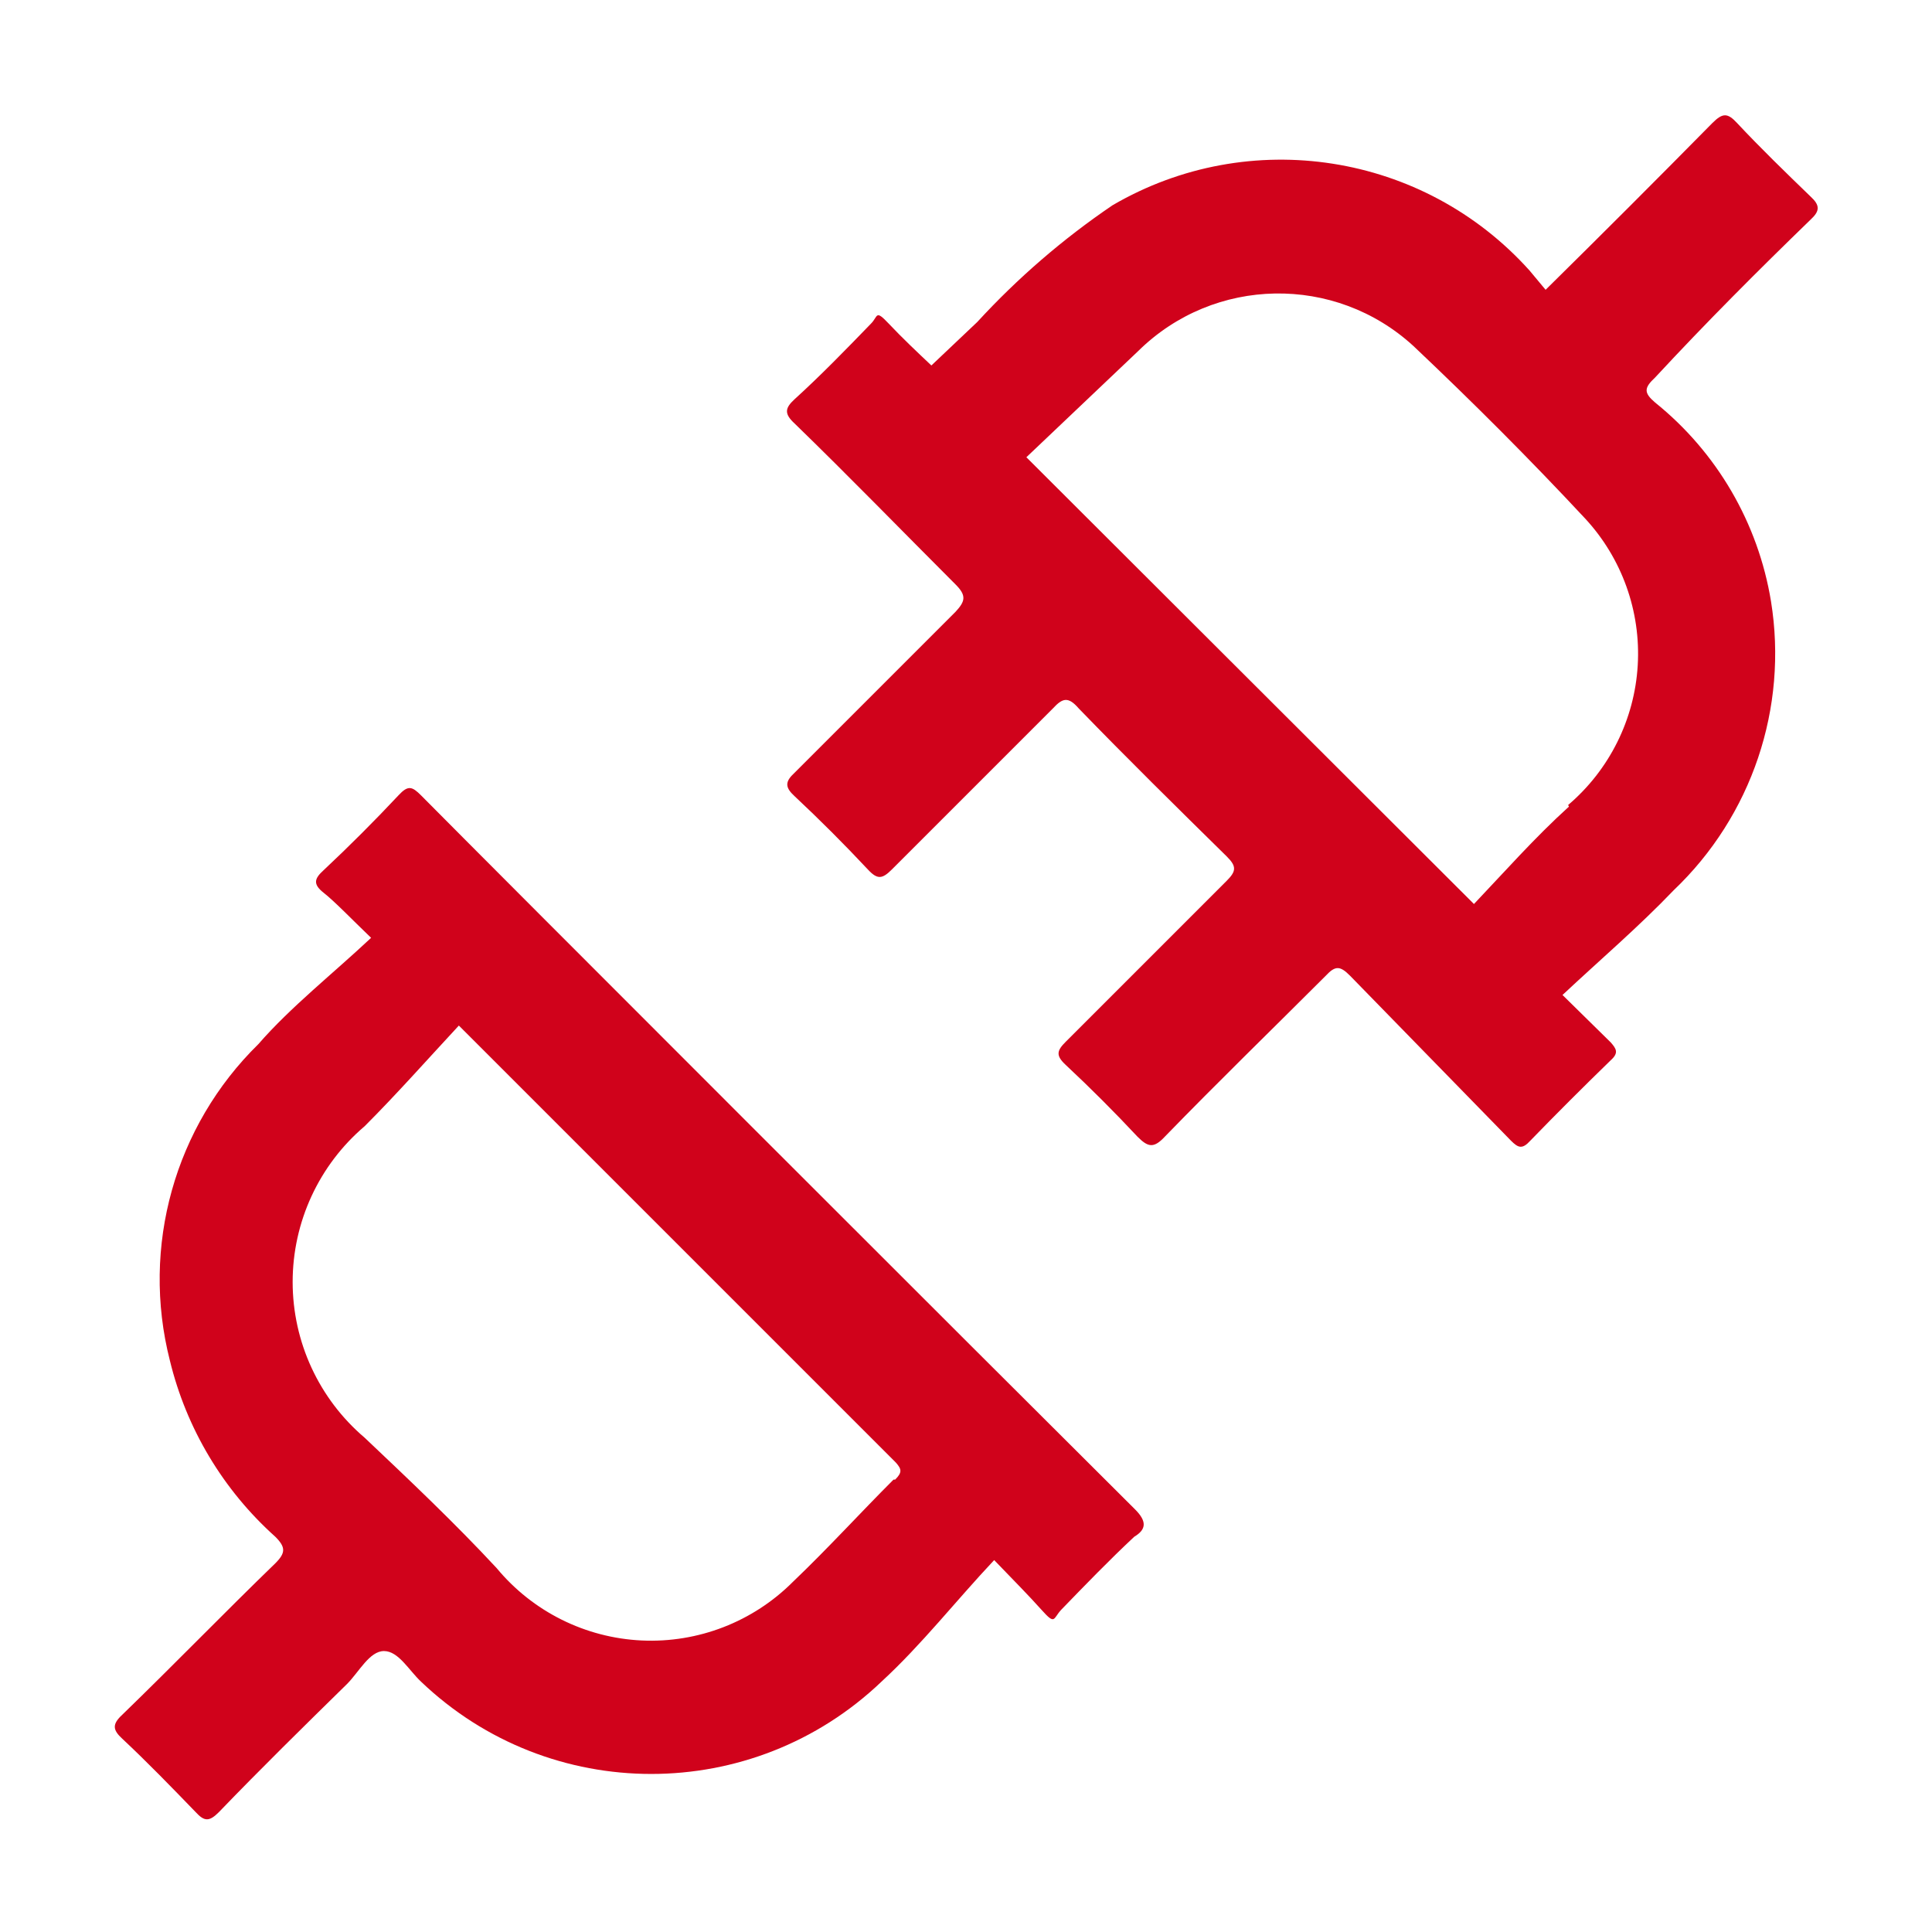
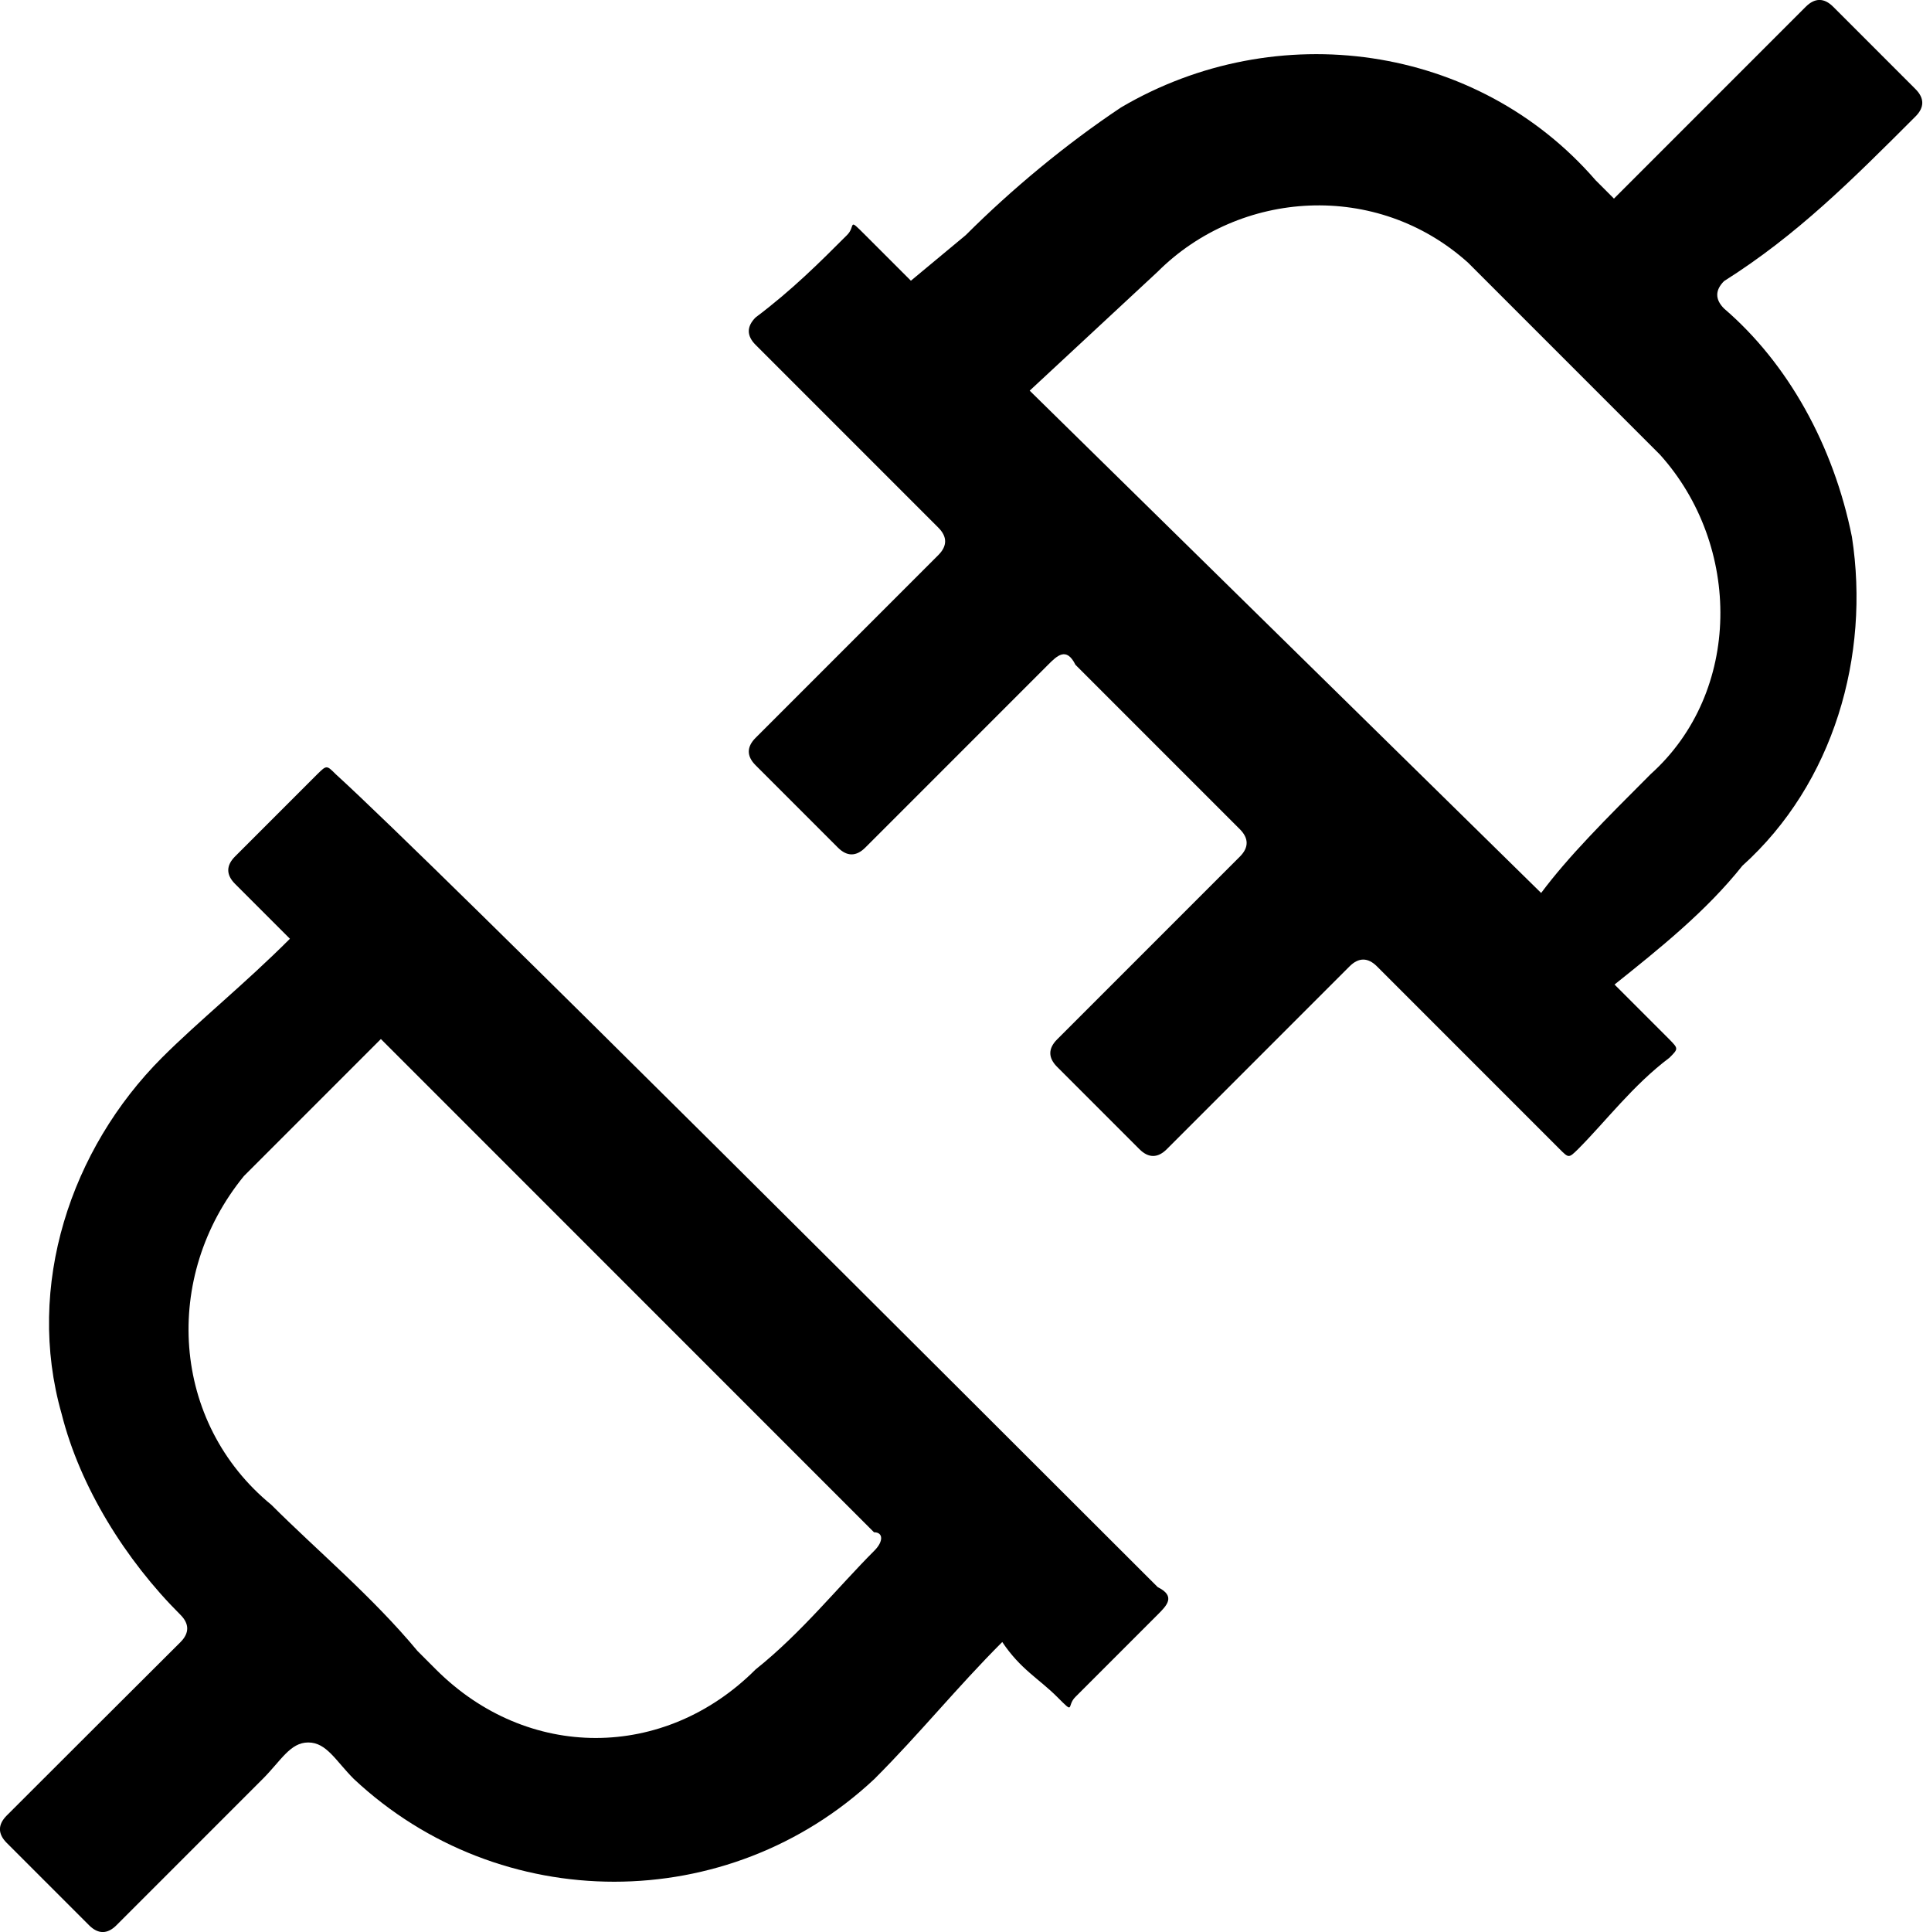
- <svg xmlns="http://www.w3.org/2000/svg" id="Layer_1" data-name="Layer 1" viewBox="0 0 24 24">
-   <defs>
-     <style>.cls-1{fill:#d0021b;}</style>
-   </defs>
-   <path class="cls-1" d="M22.49,2.73c.12-.11.12-.18,0-.29-.31-.3-.62-.6-.91-.91-.12-.13-.18-.13-.31,0-.68.69-1.37,1.38-2.07,2.07L19,3.36a4.15,4.15,0,0,0-5.18-.81A9.59,9.59,0,0,0,12.14,4l-.57.54c-.18-.17-.36-.34-.53-.52s-.13-.09-.22,0c-.31.32-.62.64-.95.94-.12.11-.13.18,0,.3.68.66,1.34,1.34,2,2,.14.14.12.21,0,.34l-2,2c-.12.11-.12.18,0,.29.31.29.62.6.91.91.12.13.18.12.3,0l2-2c.12-.13.19-.15.32,0,.6.62,1.22,1.23,1.84,1.84.12.12.12.18,0,.3l-2,2c-.11.11-.13.17,0,.29q.46.43.89.89c.13.13.2.15.34,0,.66-.68,1.34-1.34,2-2,.12-.13.18-.12.3,0l2,2.05c.09.09.14.11.24,0,.32-.33.65-.66,1-1,.1-.09.07-.14,0-.22l-.6-.59c.47-.44.95-.85,1.38-1.3A4.06,4.06,0,0,0,22,7.47,4,4,0,0,0,20.56,5c-.14-.12-.14-.18,0-.31C21.2,4,21.84,3.36,22.49,2.73Zm-3,7.29c-.42.38-.8.81-1.18,1.21L12.75,5.68l1.39-1.32a2.48,2.48,0,0,1,3.42-.06C18.3,5,19,5.7,19.69,6.44A2.47,2.47,0,0,1,19.48,10Z" />
-   <path class="cls-1" d="M14.1,18.75c-1.93-1.92-7.84-7.83-8.87-8.87-.11-.11-.16-.13-.28,0-.3.32-.61.63-.93.93-.11.1-.14.17,0,.28s.35.33.59.56c-.48.45-1,.86-1.4,1.32a4.09,4.09,0,0,0-1.1,3.93,4.3,4.3,0,0,0,1.31,2.19c.13.13.13.2,0,.33-.64.62-1.26,1.26-1.9,1.88-.13.12-.12.19,0,.3.31.29.61.6.91.91.11.12.17.12.29,0,.52-.54,1.06-1.07,1.59-1.59.15-.15.28-.41.46-.41s.31.24.46.38a4.14,4.14,0,0,0,5.72,0c.5-.46.92-1,1.4-1.51.25.26.42.43.59.62s.14.11.24,0c.3-.31.6-.62.91-.91C14.24,19,14.25,18.9,14.1,18.75Zm-3-.37c-.42.42-.82.86-1.25,1.27a2.49,2.49,0,0,1-3.68-.17c-.52-.56-1.08-1.09-1.64-1.62a2.54,2.54,0,0,1,0-3.87c.4-.4.78-.83,1.17-1.25l5.43,5.43C11.2,18.25,11.21,18.29,11.12,18.38Z" />
+ <svg xmlns="http://www.w3.org/2000/svg" version="1.1" id="Layer_1" x="0px" y="0px" viewBox="0 0 995.3 1000" style="enable-background:new 0 0 995.3 1000;" xml:space="preserve">
+   <path d="M991.7,60.3c4.7-4.7,4.7-9.5,0-14.2c-14.2-14.2-28.4-28.4-42.6-42.6c-4.7-4.7-9.5-4.7-14.2,0  c-33.1,33.1-66.2,66.2-99.3,99.3l-9.5-9.5C764.8,22.5,660.8,8.3,580.4,55.6C552,74.5,523.6,98.1,500,121.7l-28.4,23.6  c-4.7-4.7-14.2-14.2-23.6-23.6c-9.5-9.5-4.7-4.7-9.5,0c-14.2,14.2-28.4,28.4-47.3,42.6c-4.7,4.7-4.7,9.5,0,14.2  c33.1,33.1,61.5,61.5,94.6,94.6c4.7,4.7,4.7,9.5,0,14.2l-94.6,94.6c-4.7,4.7-4.7,9.5,0,14.2c14.2,14.2,28.4,28.4,42.6,42.6  c4.7,4.7,9.5,4.7,14.2,0l94.6-94.6c4.7-4.7,9.5-9.5,14.2,0c28.4,28.4,56.7,56.7,85.1,85.1c4.7,4.7,4.7,9.5,0,14.2l-94.6,94.6  c-4.7,4.7-4.7,9.5,0,14.2c14.2,14.2,28.4,28.4,42.6,42.6c4.7,4.7,9.5,4.7,14.2,0c33.1-33.1,61.5-61.5,94.6-94.6  c4.7-4.7,9.5-4.7,14.2,0l94.6,94.6c4.7,4.7,4.7,4.7,9.5,0c14.2-14.2,28.4-33.1,47.3-47.3c4.7-4.7,4.7-4.7,0-9.5l-28.4-28.4  c23.6-18.9,47.3-37.8,66.2-61.5c47.3-42.6,66.2-108.7,56.7-170.2c-9.5-47.3-33.1-89.8-66.2-118.2c-4.7-4.7-4.7-9.5,0-14.2  C930.3,121.7,958.6,93.4,991.7,60.3z M854.6,400.7C849.9,405.4,849.9,405.4,854.6,400.7L854.6,400.7c-23.6,23.6-42.6,42.6-56.7,61.5  l-264.8-260l66.2-61.5c42.6-42.6,113.5-47.3,160.8-4.7c33.1,33.1,66.2,66.2,99.3,99.3C901.9,282.5,901.9,358.2,854.6,400.7z   M173.8,400.7c-4.7-4.7-4.7-4.7-9.5,0c-14.2,14.2-28.4,28.4-42.6,42.6c-4.7,4.7-4.7,9.5,0,14.2s14.2,14.2,28.4,28.4  c-23.6,23.6-47.3,42.6-66.2,61.5c-47.3,47.3-70.9,118.2-52,184.4c9.5,37.8,33.1,75.7,61.5,104c4.7,4.7,4.7,9.5,0,14.2  C65,878.3,31.9,911.3,3.5,939.7c-4.7,4.7-4.7,9.5,0,14.2c14.2,14.2,28.4,28.4,42.6,42.6c4.7,4.7,9.5,4.7,14.2,0  c23.6-23.6,52-52,75.7-75.7c9.5-9.5,14.2-18.9,23.6-18.9c9.5,0,14.2,9.5,23.6,18.9c75.7,70.9,193.9,70.9,269.5,0  c23.6-23.6,42.6-47.3,66.2-70.9c9.5,14.2,18.9,18.9,28.4,28.4c9.5,9.5,4.7,4.7,9.5,0c14.2-14.2,28.4-28.4,42.6-42.6  c4.7-4.7,9.5-9.5,0-14.2C504.7,727,225.8,448,173.8,400.7z M452.7,802.6L452.7,802.6c-18.9,18.9-37.8,42.6-61.5,61.5  c-47.3,47.3-118.2,47.3-165.5,0c-4.7-4.7-4.7-4.7-9.5-9.5c-23.6-28.4-52-52-75.7-75.7c-52-42.6-56.7-118.2-14.2-170.2  c4.7-4.7,9.5-9.5,14.2-14.2c18.9-18.9,37.8-37.8,56.7-56.7l255.3,255.3C457.4,793.1,457.4,797.9,452.7,802.6z" />
</svg>
